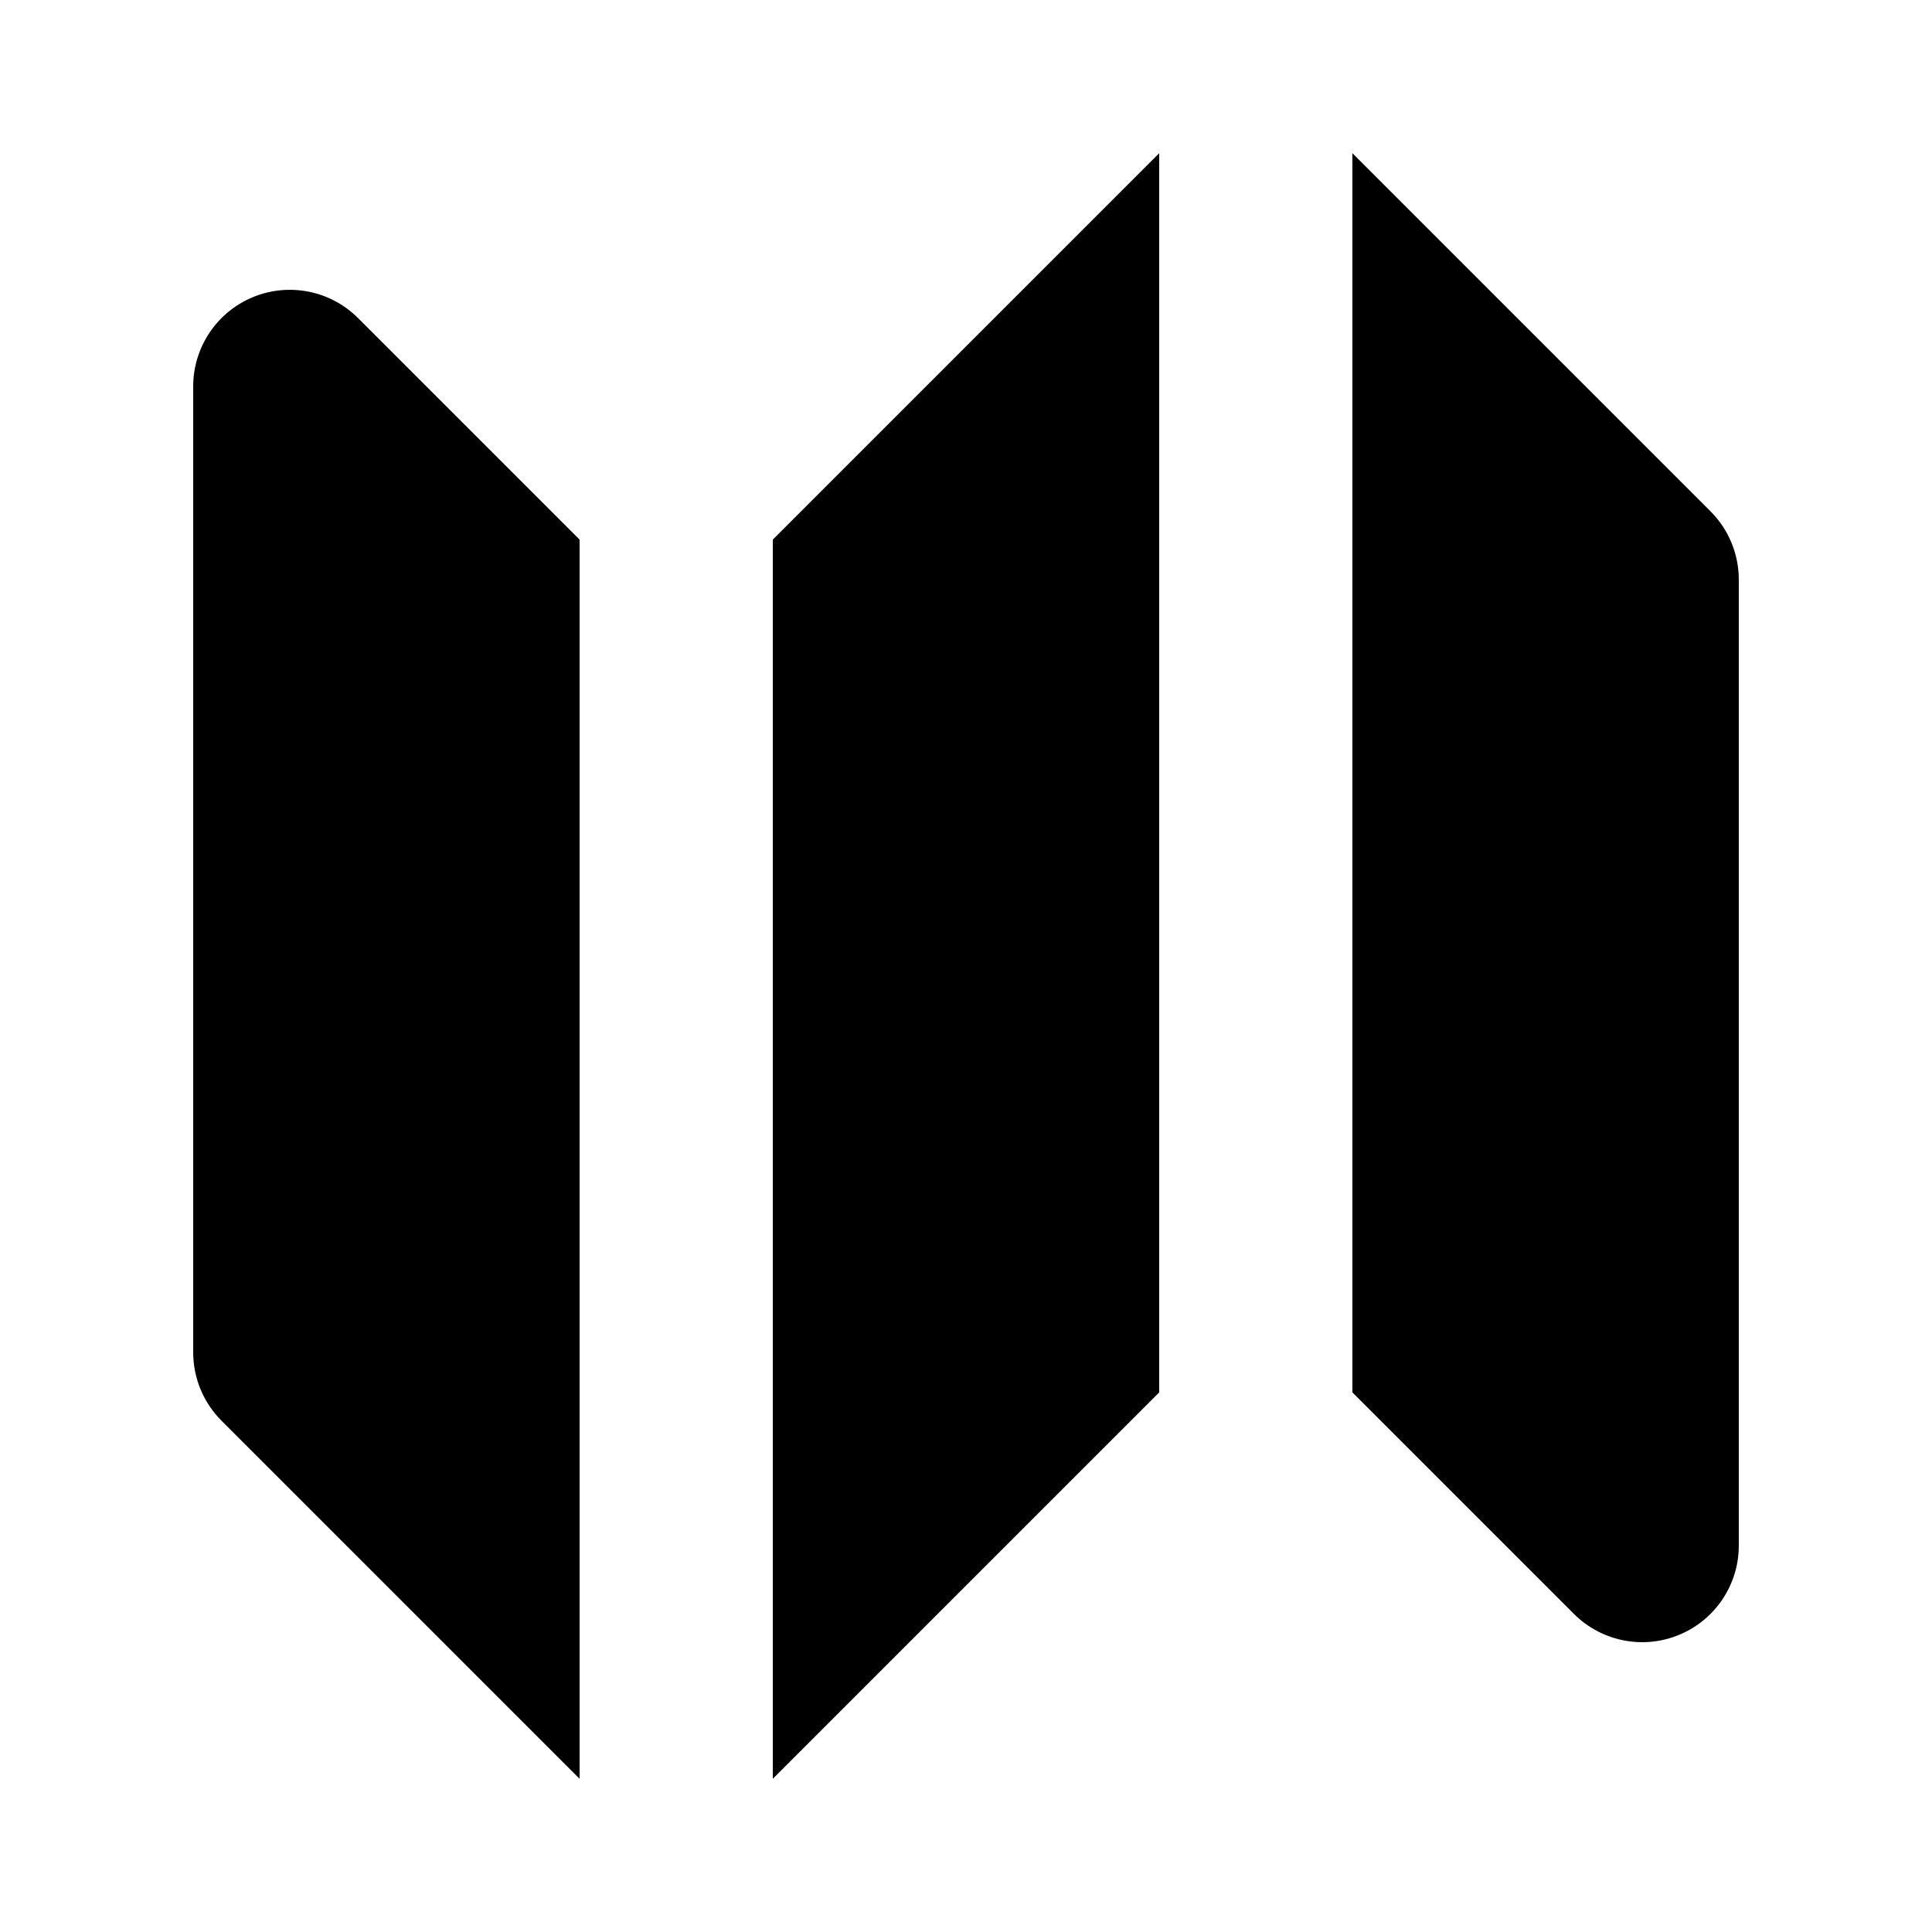
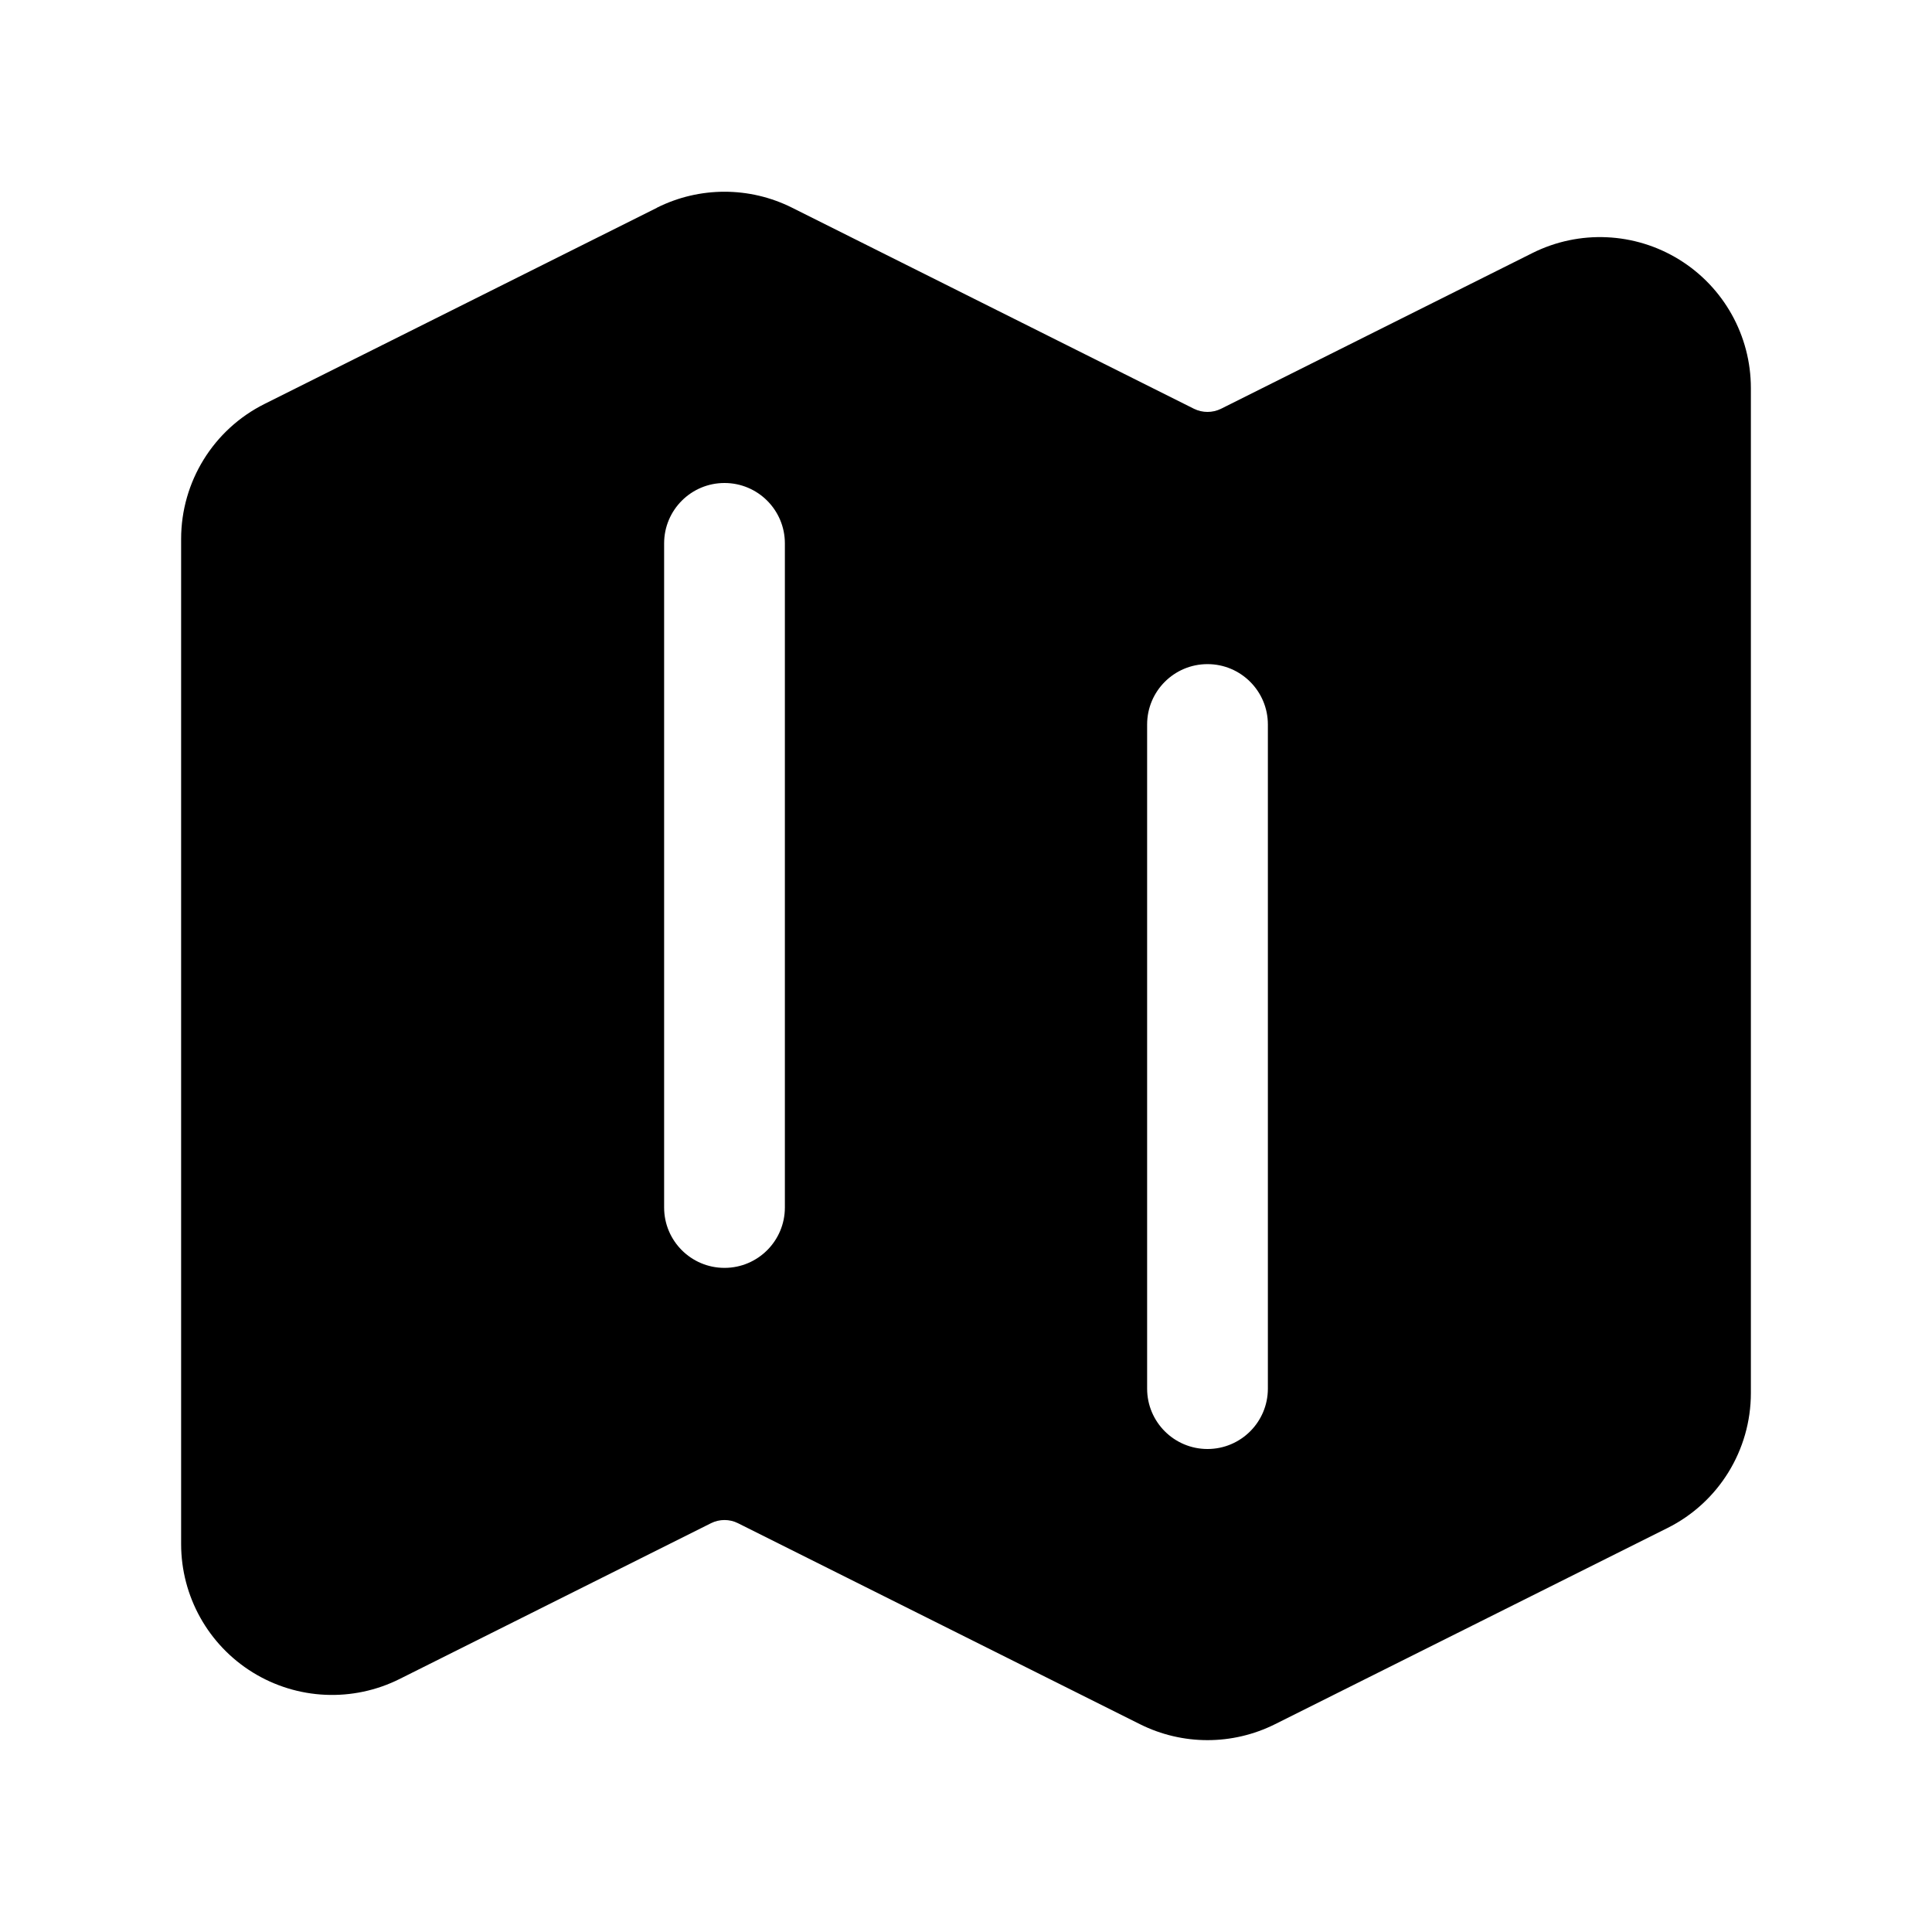
- <svg xmlns="http://www.w3.org/2000/svg" width="100%" height="100%" viewBox="0 0 20 20" fill="currentColor">
-   <path fill-rule="evenodd" d="M12 1.586l-4 4v12.828l4-4V1.586zM3.707 3.293A1 1 0 002 4v10a1 1 0 00.293.707L6 18.414V5.586L3.707 3.293zm14 2L14 1.586v12.828l2.293 2.293A1 1 0 0018 16V6a1 1 0 00-.293-.707z" clip-rule="evenodd" />
+ <svg xmlns="http://www.w3.org/2000/svg" width="100%" height="100%" viewBox="0 0 24 24" fill="currentColor">
+   <path fill-rule="evenodd" d="M8.161 2.58a1.875 1.875 0 011.678 0l4.993 2.498c.106.052.23.052.336 0l3.869-1.935A1.875 1.875 0 0121.75 4.82v12.485c0 .71-.401 1.36-1.037 1.677l-4.875 2.437a1.875 1.875 0 01-1.676 0l-4.994-2.497a.375.375 0 00-.336 0l-3.868 1.935A1.875 1.875 0 012.25 19.18V6.695c0-.71.401-1.36 1.036-1.677l4.875-2.437zM9 6a.75.75 0 01.75.75V15a.75.75 0 01-1.5 0V6.75A.75.75 0 019 6zm6.75 3a.75.75 0 00-1.5 0v8.25a.75.75 0 001.5 0V9z" clip-rule="evenodd" />
</svg>
